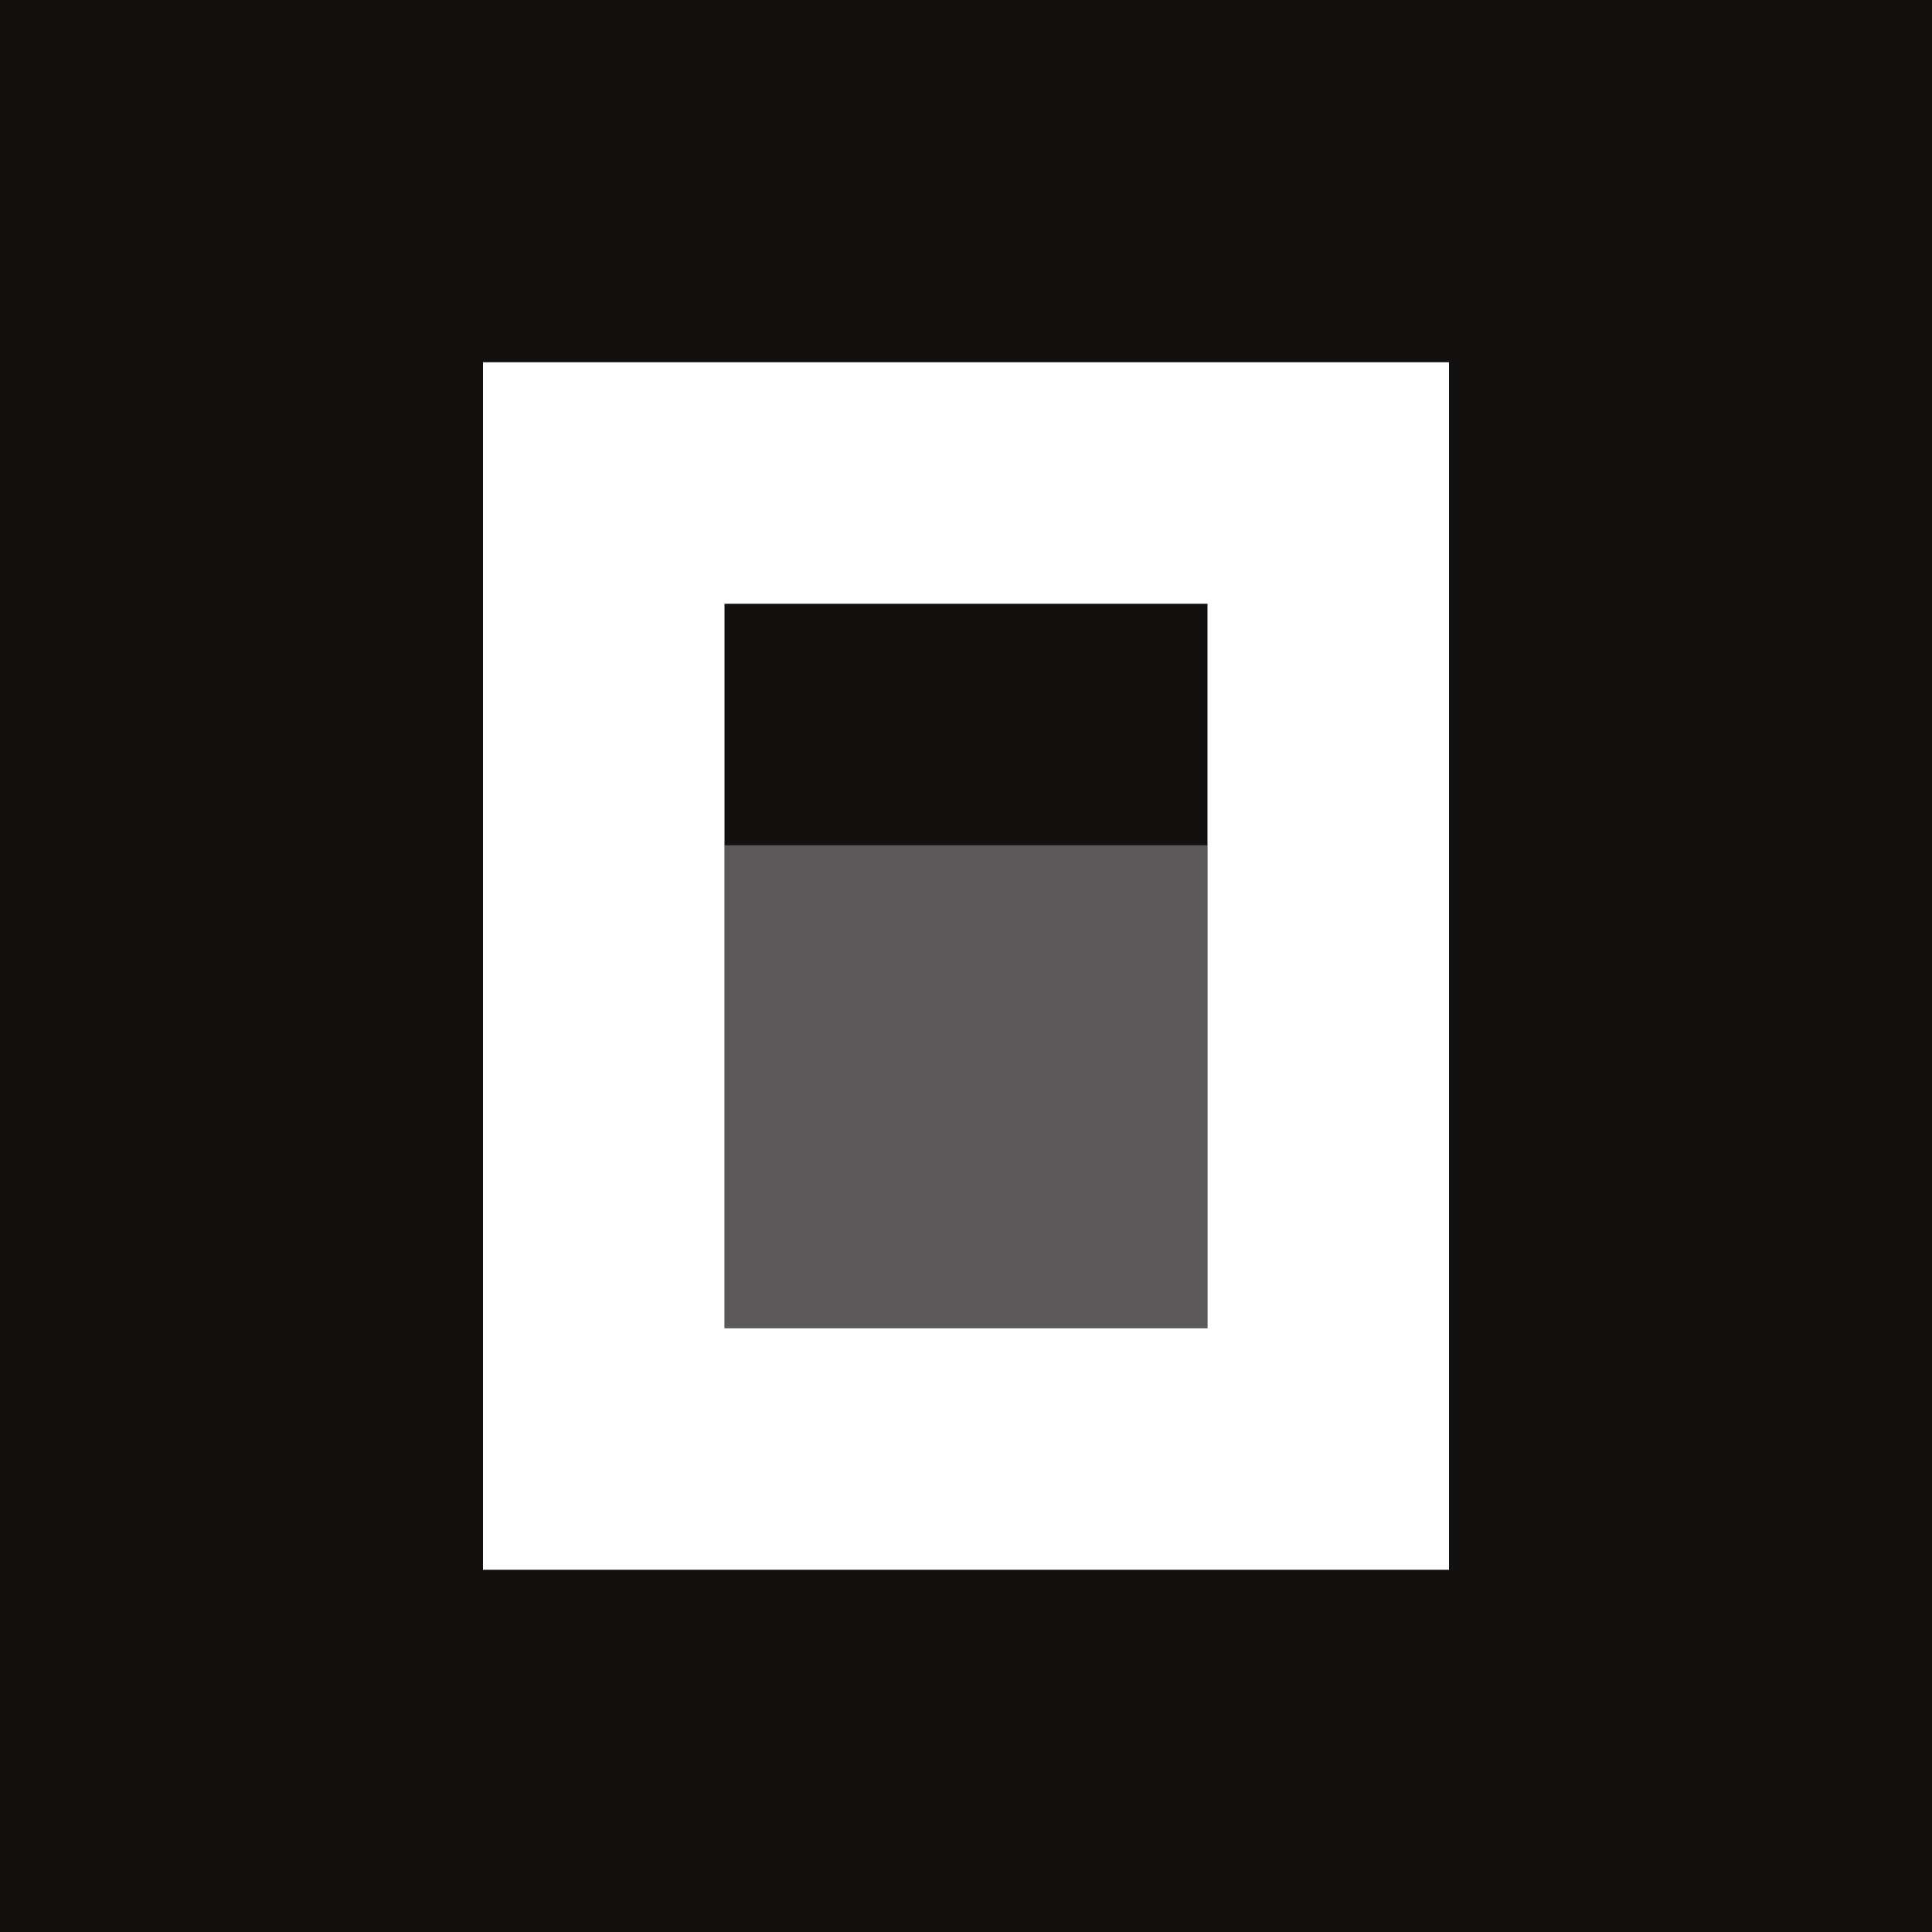
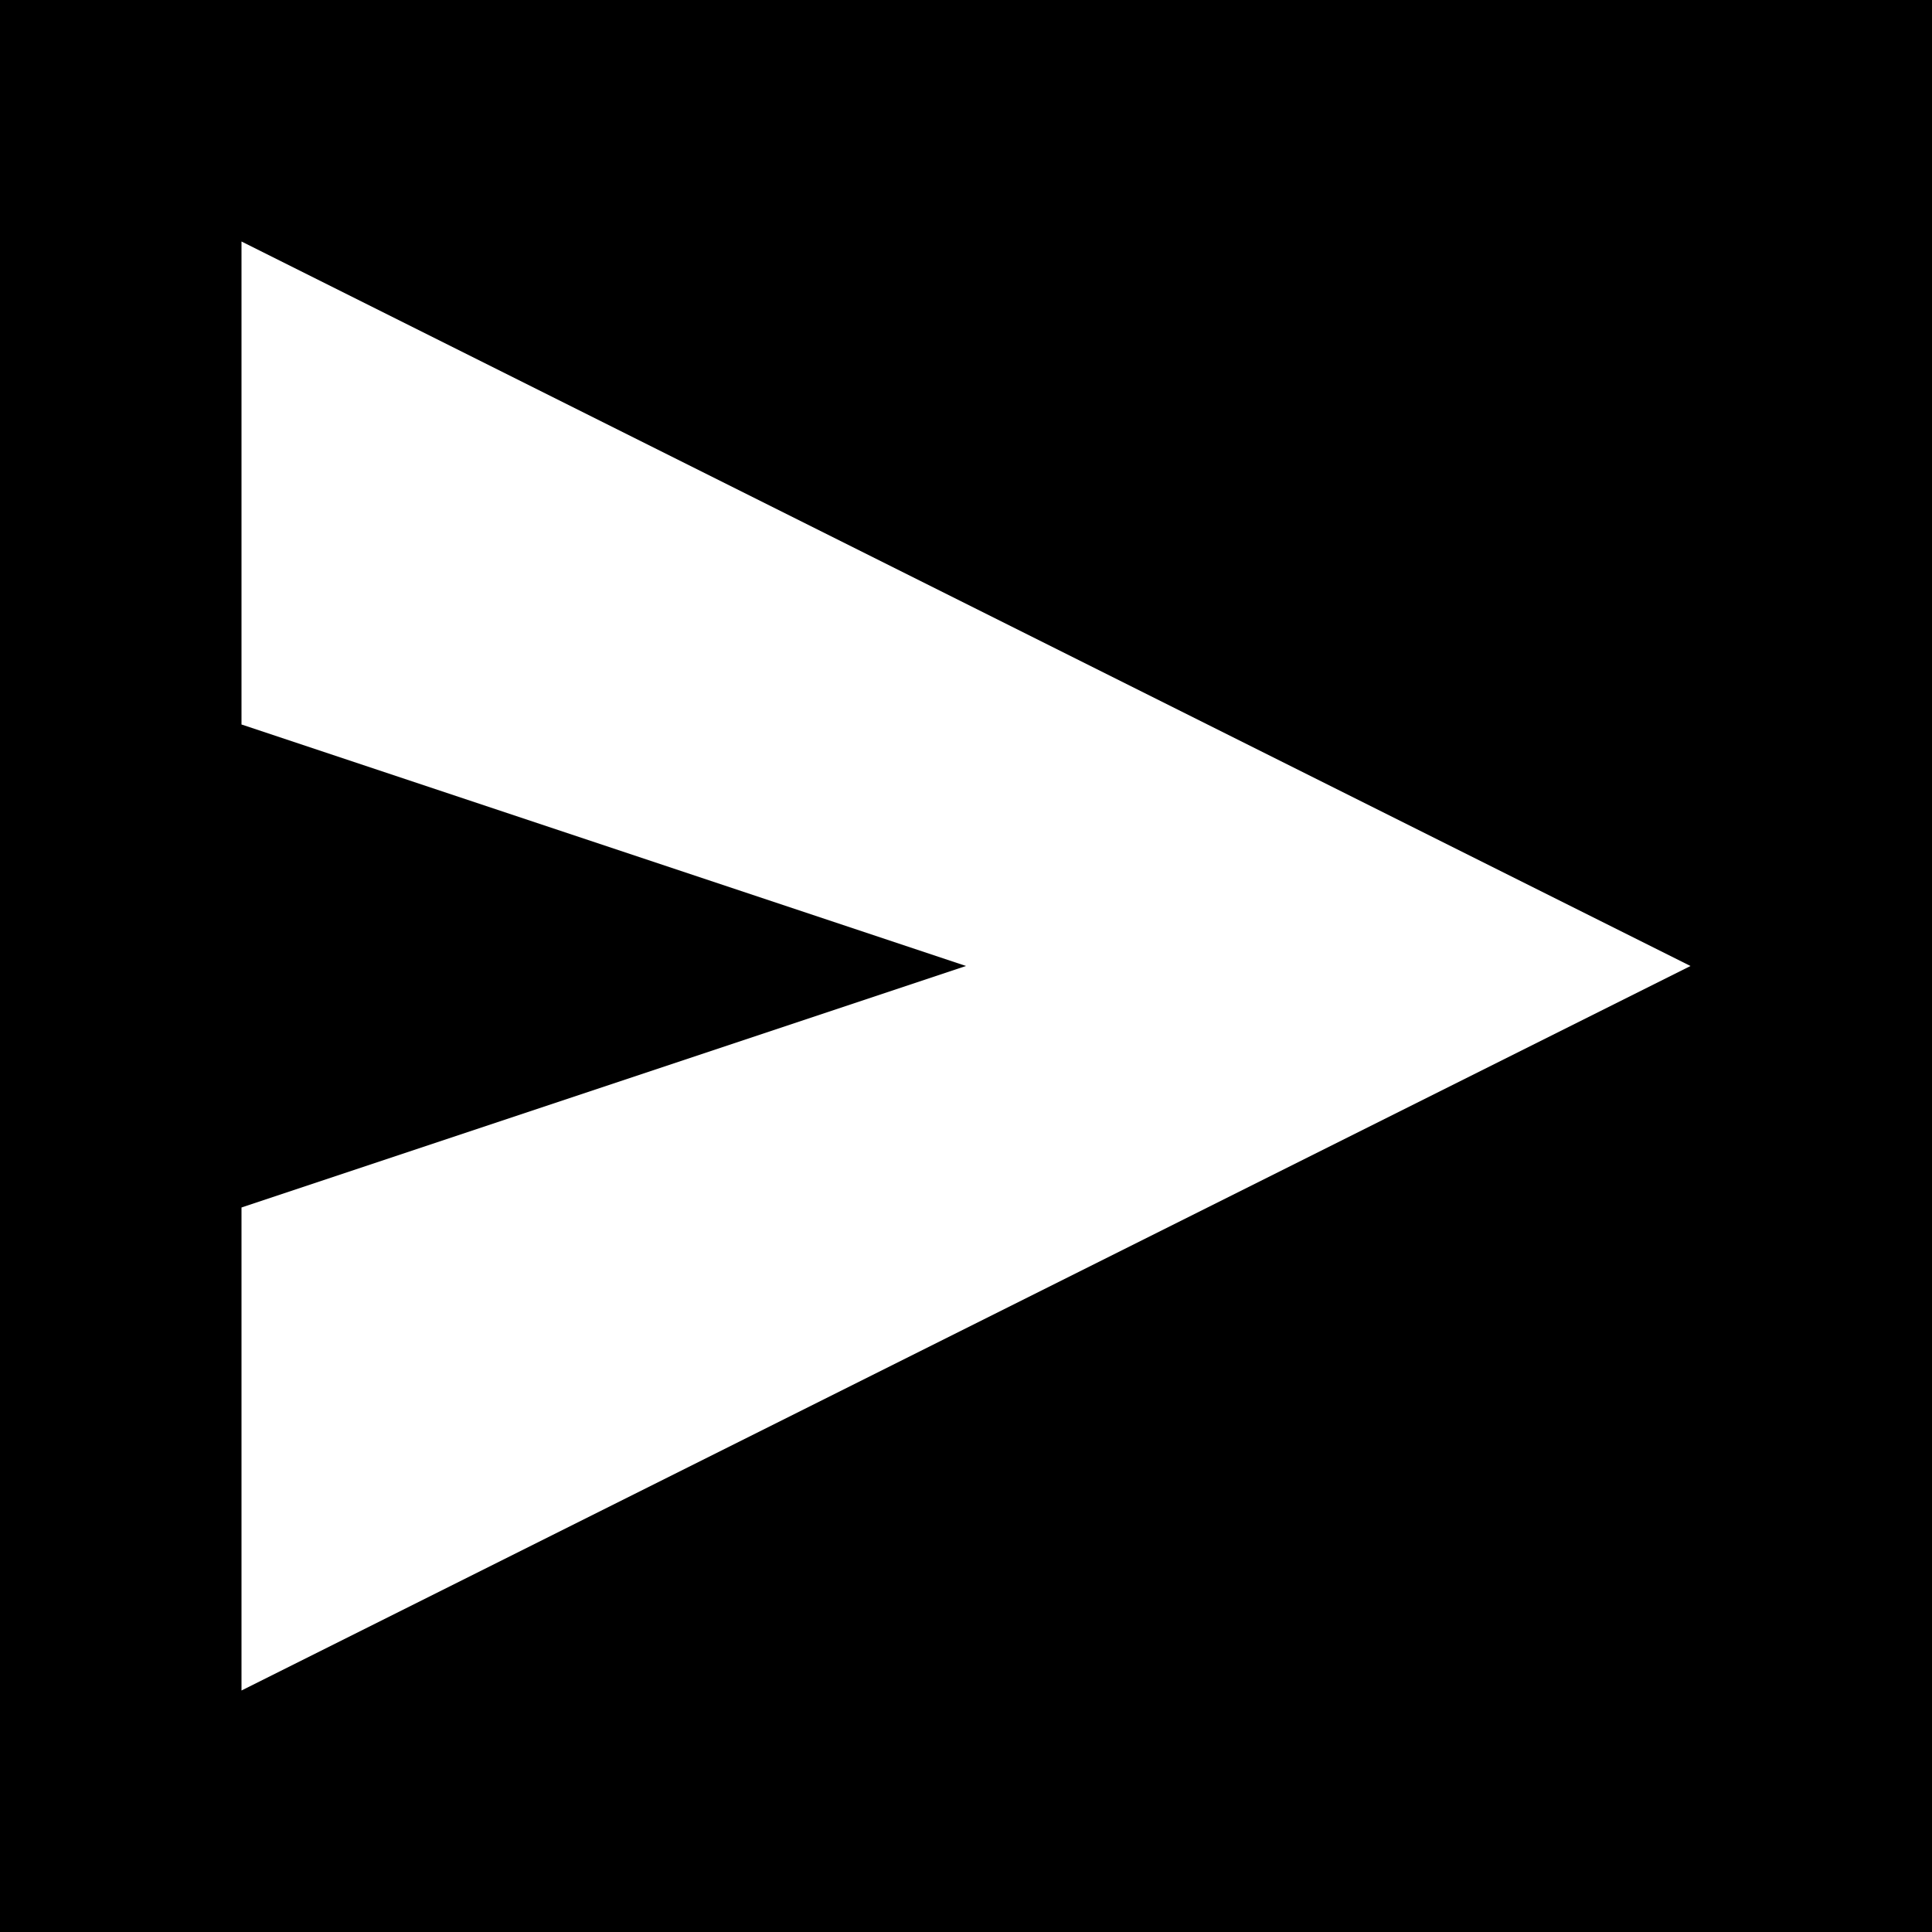
- <svg xmlns="http://www.w3.org/2000/svg" version="1.1" width="512" height="512">
-   <svg width="512" height="512" viewBox="0 0 512 512" fill="none">
-     <rect width="512" height="512" fill="#131010" />
-     <path d="M320 224V352H192V224H320Z" fill="#5A5858" />
-     <path fill-rule="evenodd" clip-rule="evenodd" d="M384 416H128V96H384V416ZM320 160H192V352H320V160Z" fill="white" />
-   </svg>
-   <style>@media (prefers-color-scheme: light) { :root { filter: none; } }
- @media (prefers-color-scheme: dark) { :root { filter: none; } }
- </style>
+ <svg xmlns="http://www.w3.org/2000/svg" width="512" height="512" viewBox="0 0 512 512" fill="none">
+   <rect width="512" height="512" fill="#000000" />
+   <g transform="translate(0 0) scale(1)">
+     <path class="plane" d="M64 64L448 256L64 448V320L256 256L64 192V64Z" fill="#ffffff" />
+   </g>
</svg>
